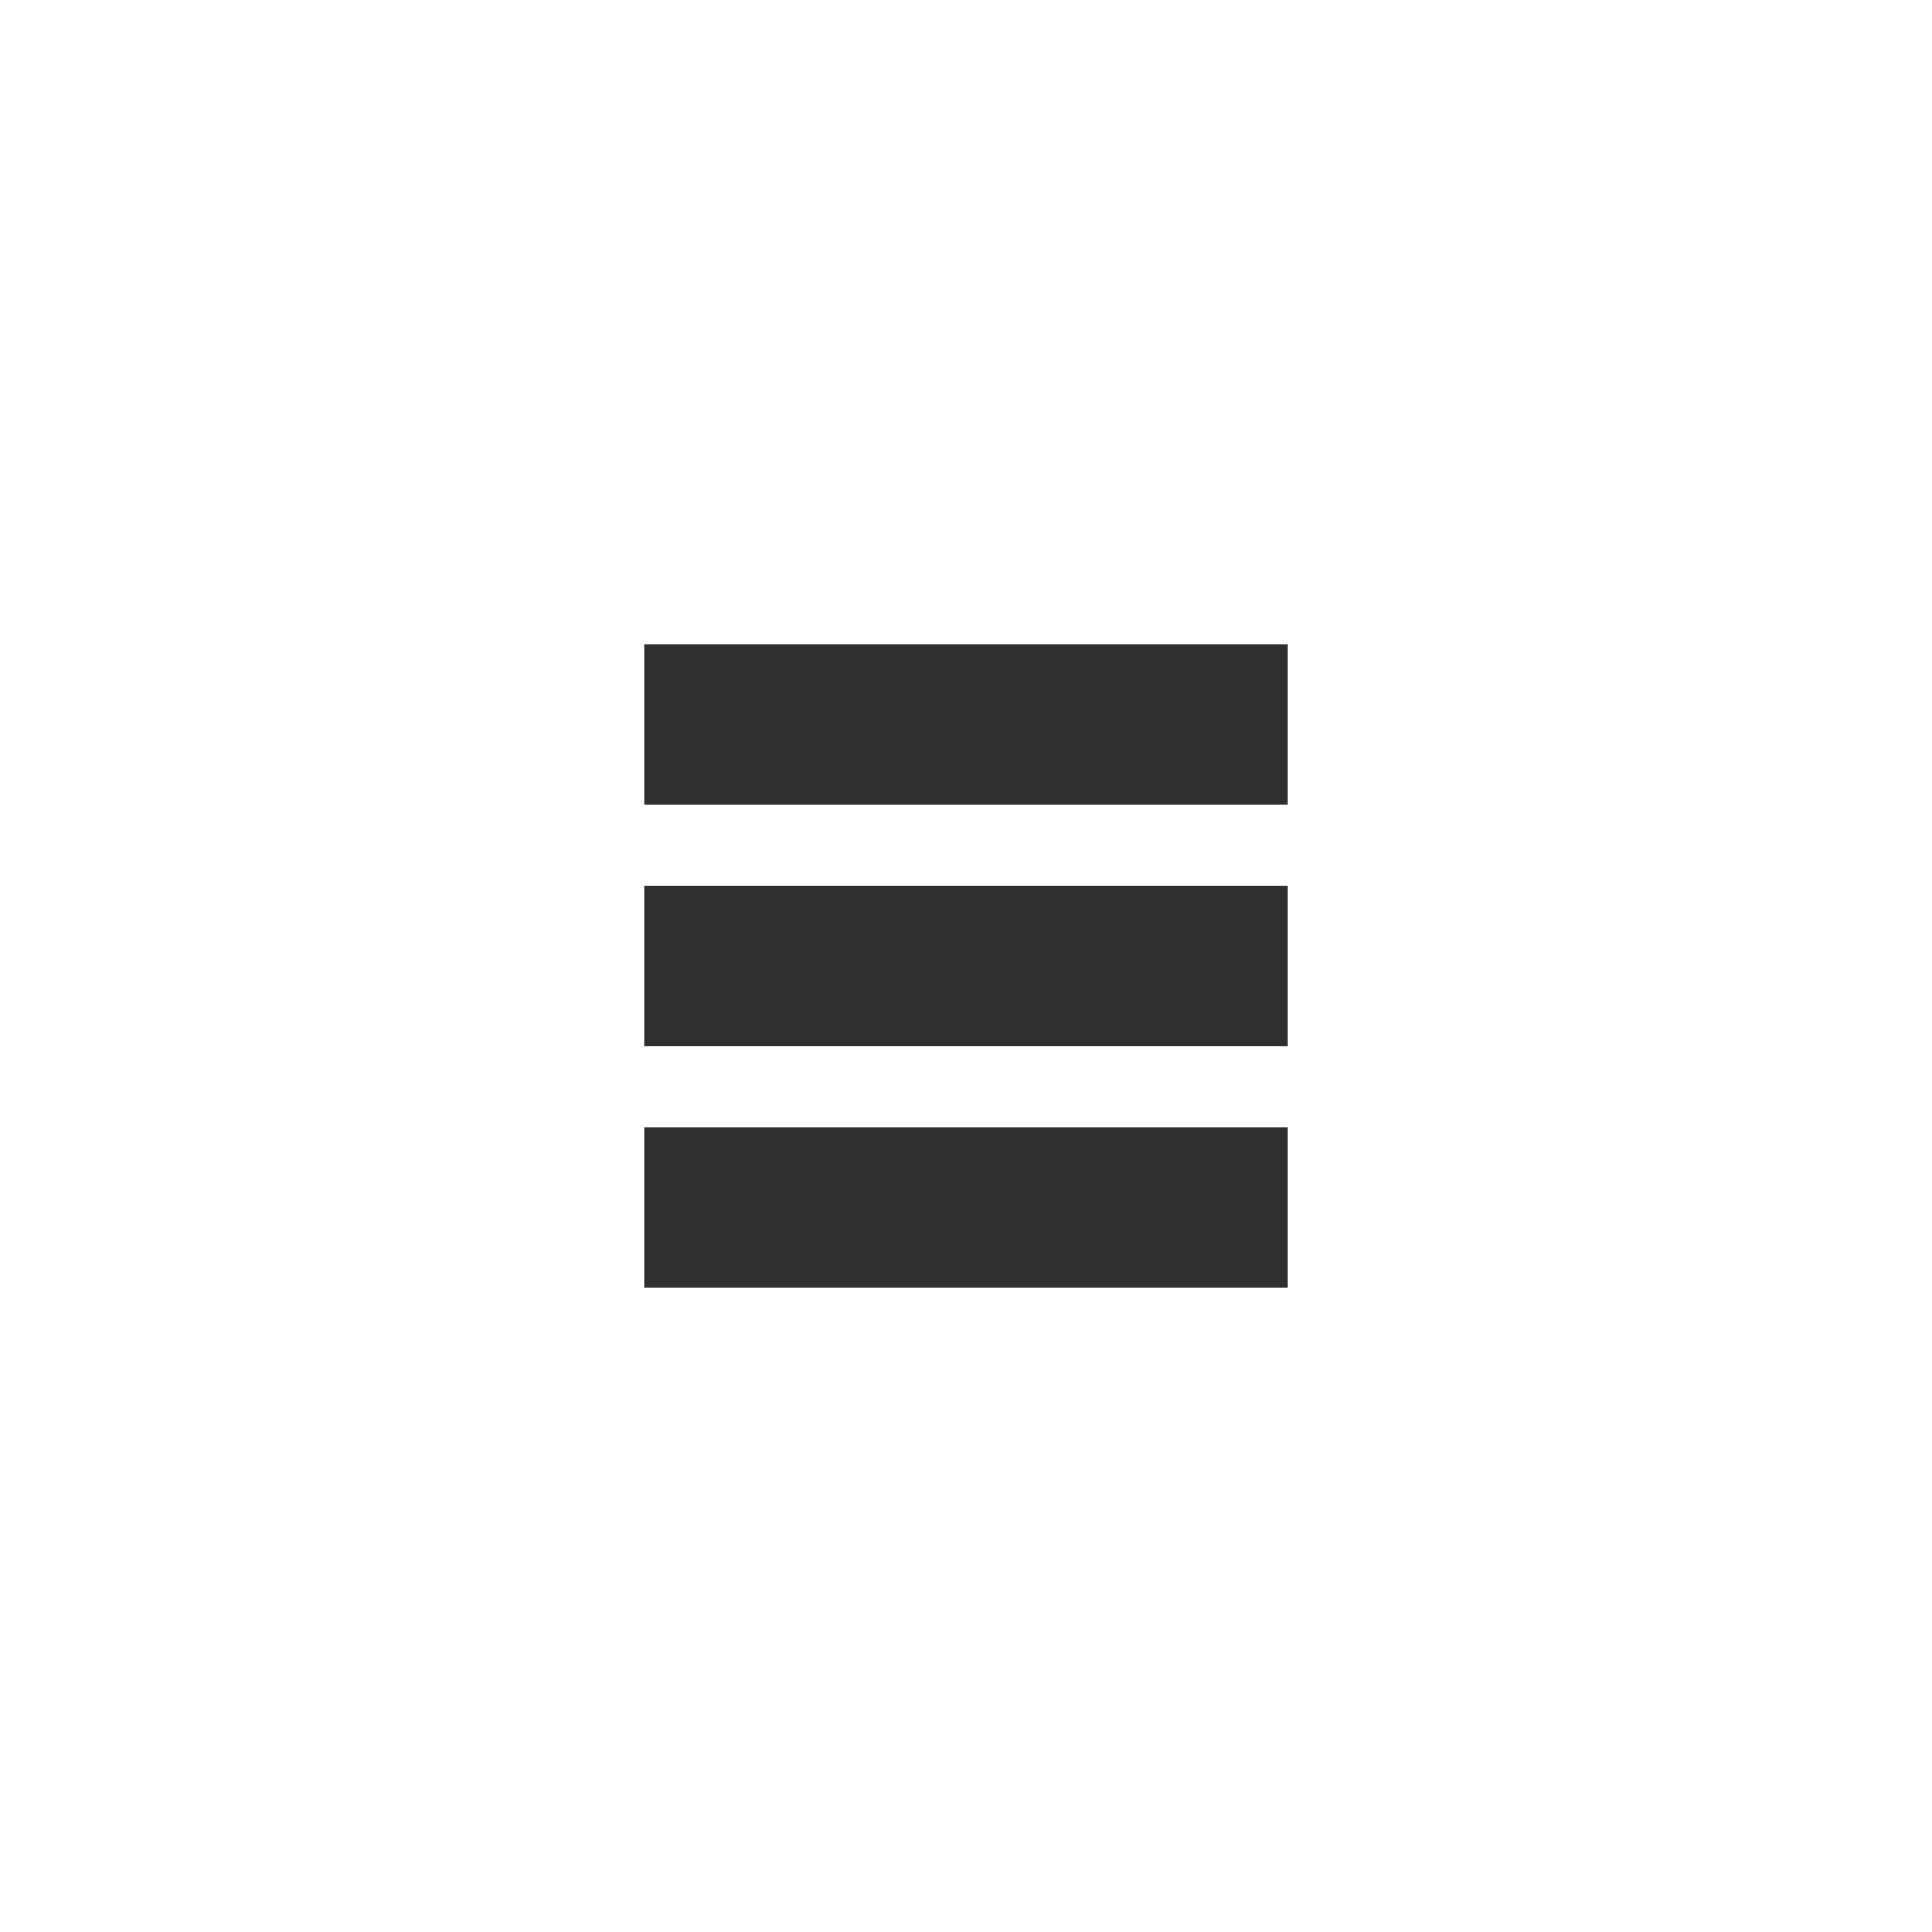
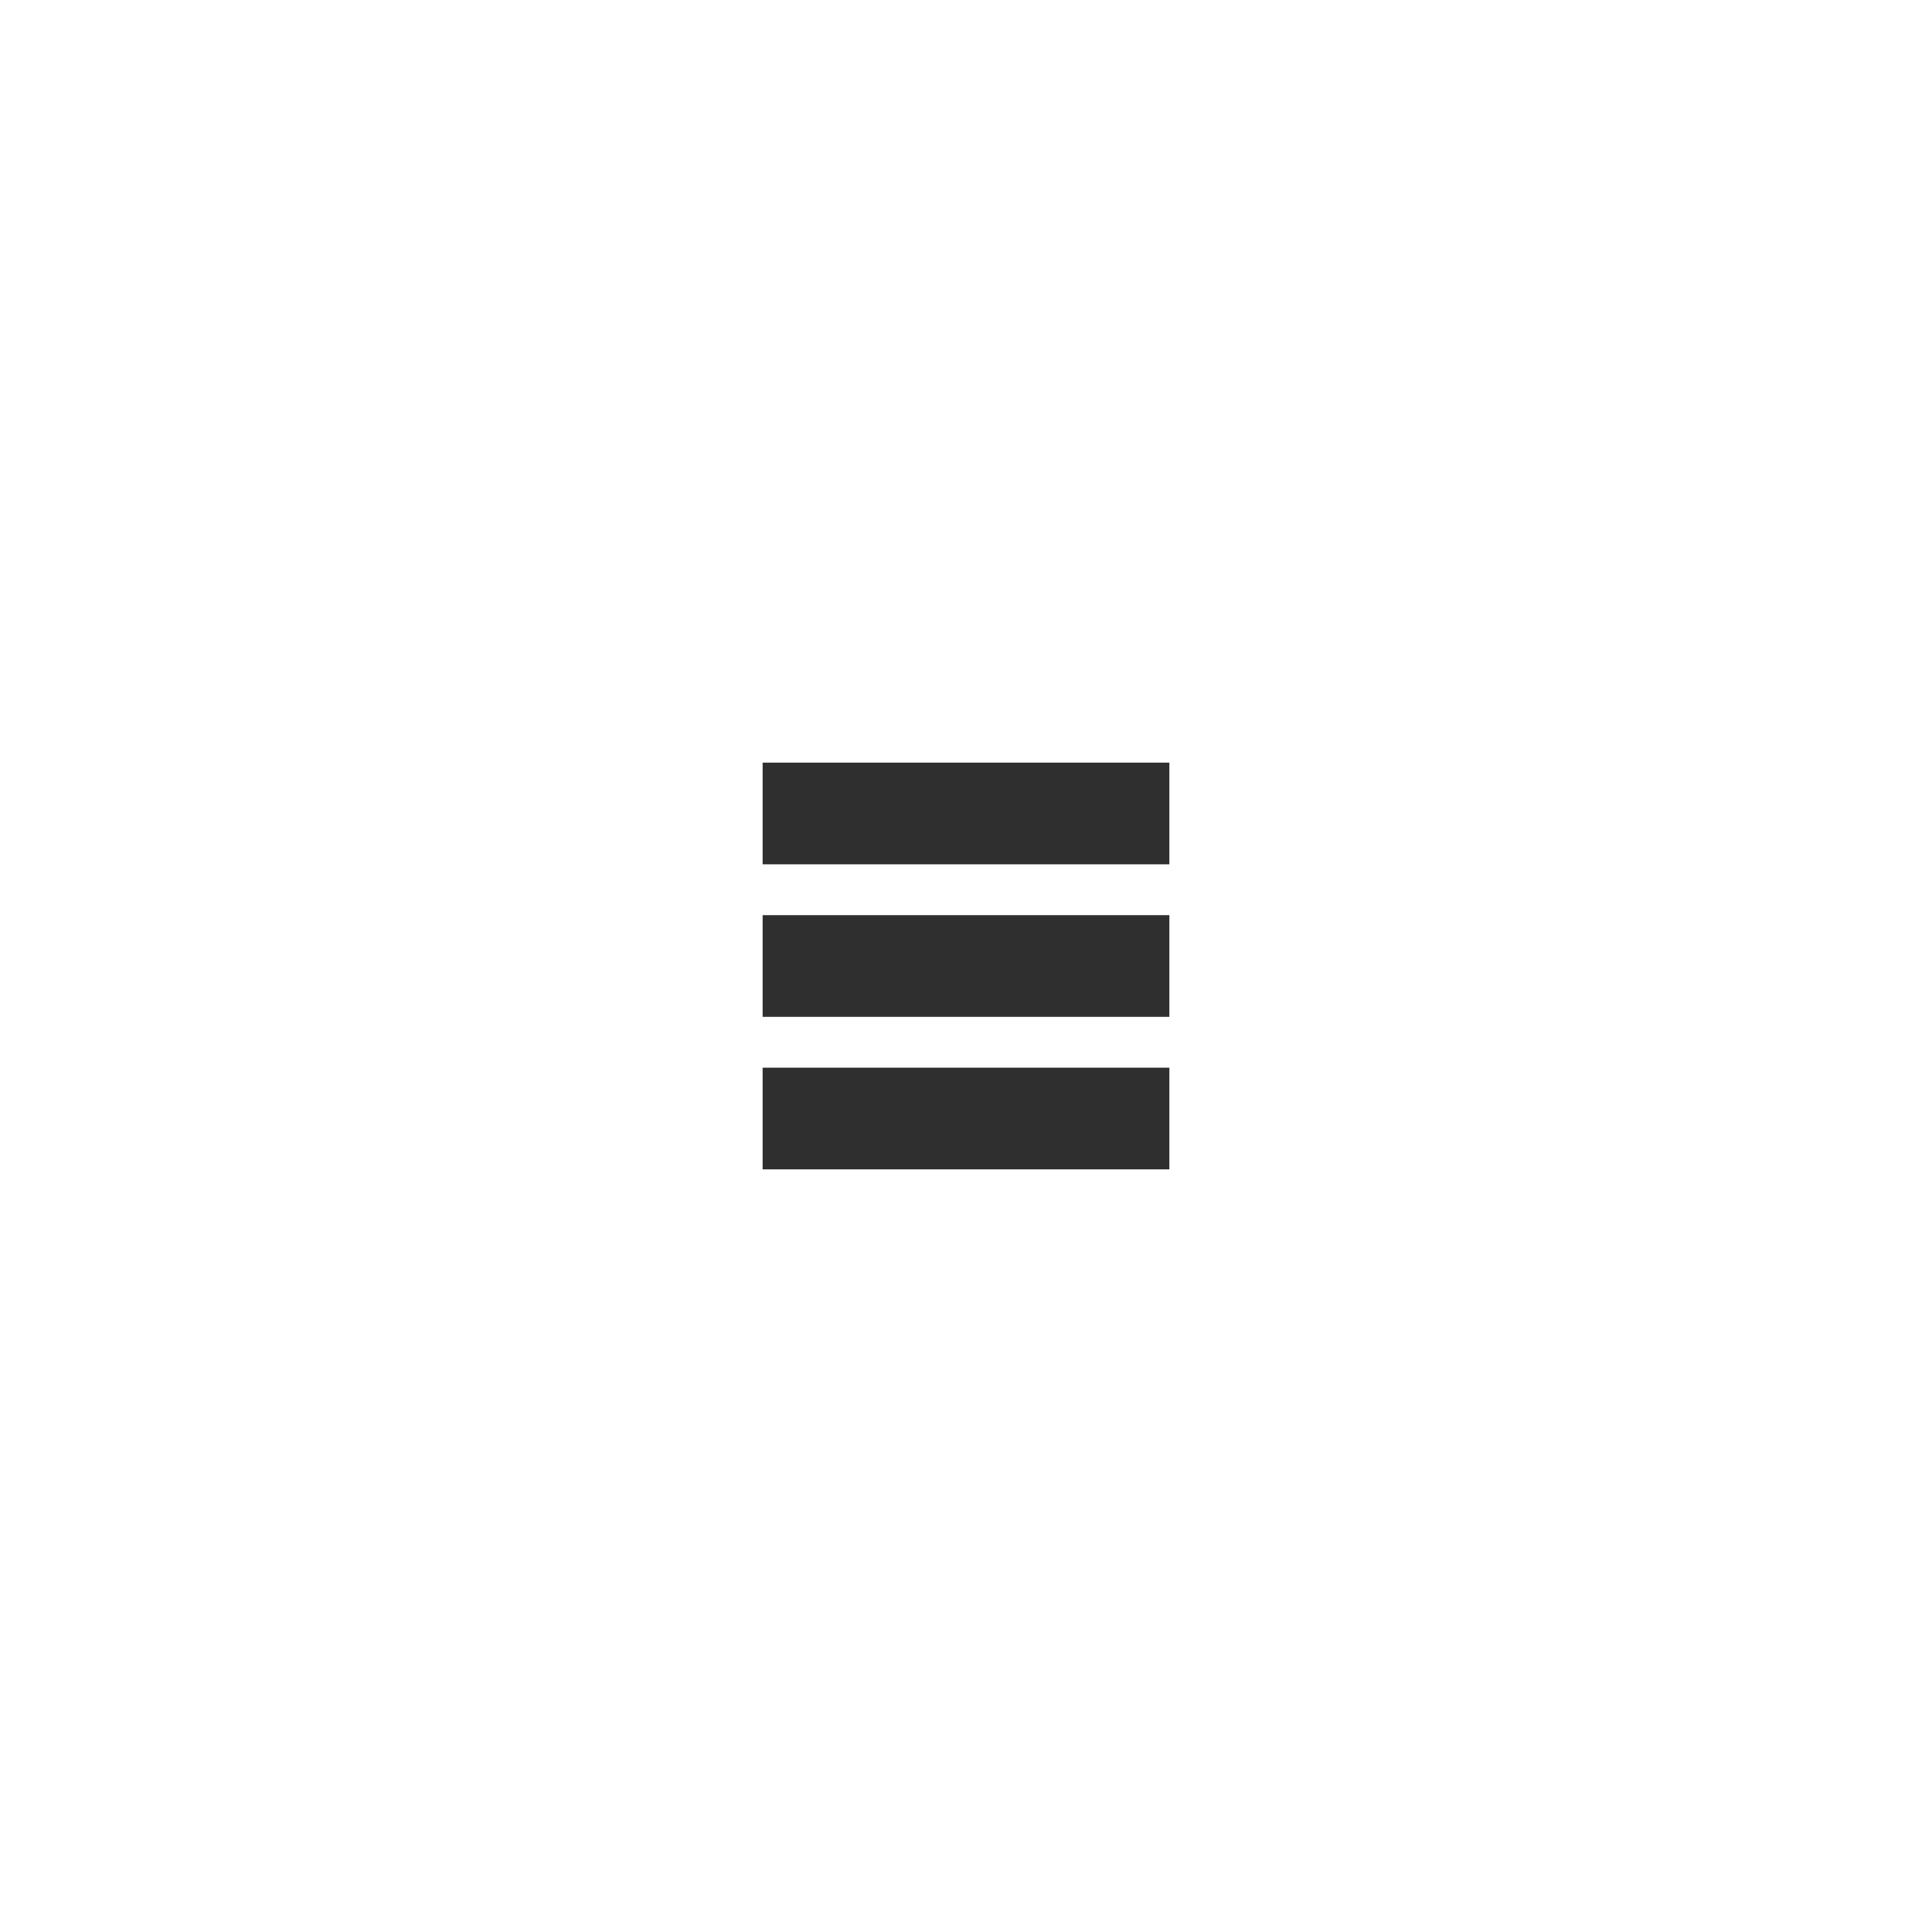
- <svg xmlns="http://www.w3.org/2000/svg" width="24" height="24" viewBox="0 0 24 24" id="svg4747" version="1.1">
+ <svg xmlns="http://www.w3.org/2000/svg" width="38" height="38" viewBox="0 0 38 38" id="svg4747" version="1.1">
  <defs id="defs4749" />
-   <g id="layer1" transform="translate(0,-1028.362)">
-     <circle style="opacity:1;fill:#111111;fill-opacity:0.12;fill-rule:evenodd;stroke:none;stroke-width:9.605;stroke-linecap:butt;stroke-linejoin:round;stroke-miterlimit:4;stroke-dasharray:none;stroke-dashoffset:478.437;stroke-opacity:0.75" id="path5326" cx="-15" cy="1040.362" r="10" />
-     <path style="fill:#111111;fill-opacity:0.87;fill-rule:evenodd;stroke:#111111;stroke-width:0;stroke-opacity:0.28" d="M 8 8 L 8 10 L 16 10 L 16 8 L 8 8 z M 8 11 L 8 13 L 16 13 L 16 11 L 8 11 z M 8 14 L 8 16 L 16 16 L 16 14 L 8 14 z " transform="translate(0,1028.362)" id="rect825" />
+   <g id="layer1" transform="translate(0,-1014.362)">
+     <circle style="opacity:1;fill:#111111;fill-opacity:0.12;fill-rule:evenodd;stroke:none;stroke-width:14.407;stroke-linecap:butt;stroke-linejoin:round;stroke-miterlimit:4;stroke-dasharray:none;stroke-dashoffset:478.437;stroke-opacity:0.75" id="path5326" cx="-20" cy="1033.362" r="15" />
+     <path style="fill:#111111;fill-opacity:0.87;fill-rule:evenodd;stroke:#111111;stroke-width:0;stroke-opacity:0.28" d="m 15,1029.362 v 2 h 8 v -2 z m 0,3 v 2 h 8 v -2 z m 0,3 v 2 h 8 v -2 z" id="rect825" />
  </g>
</svg>
